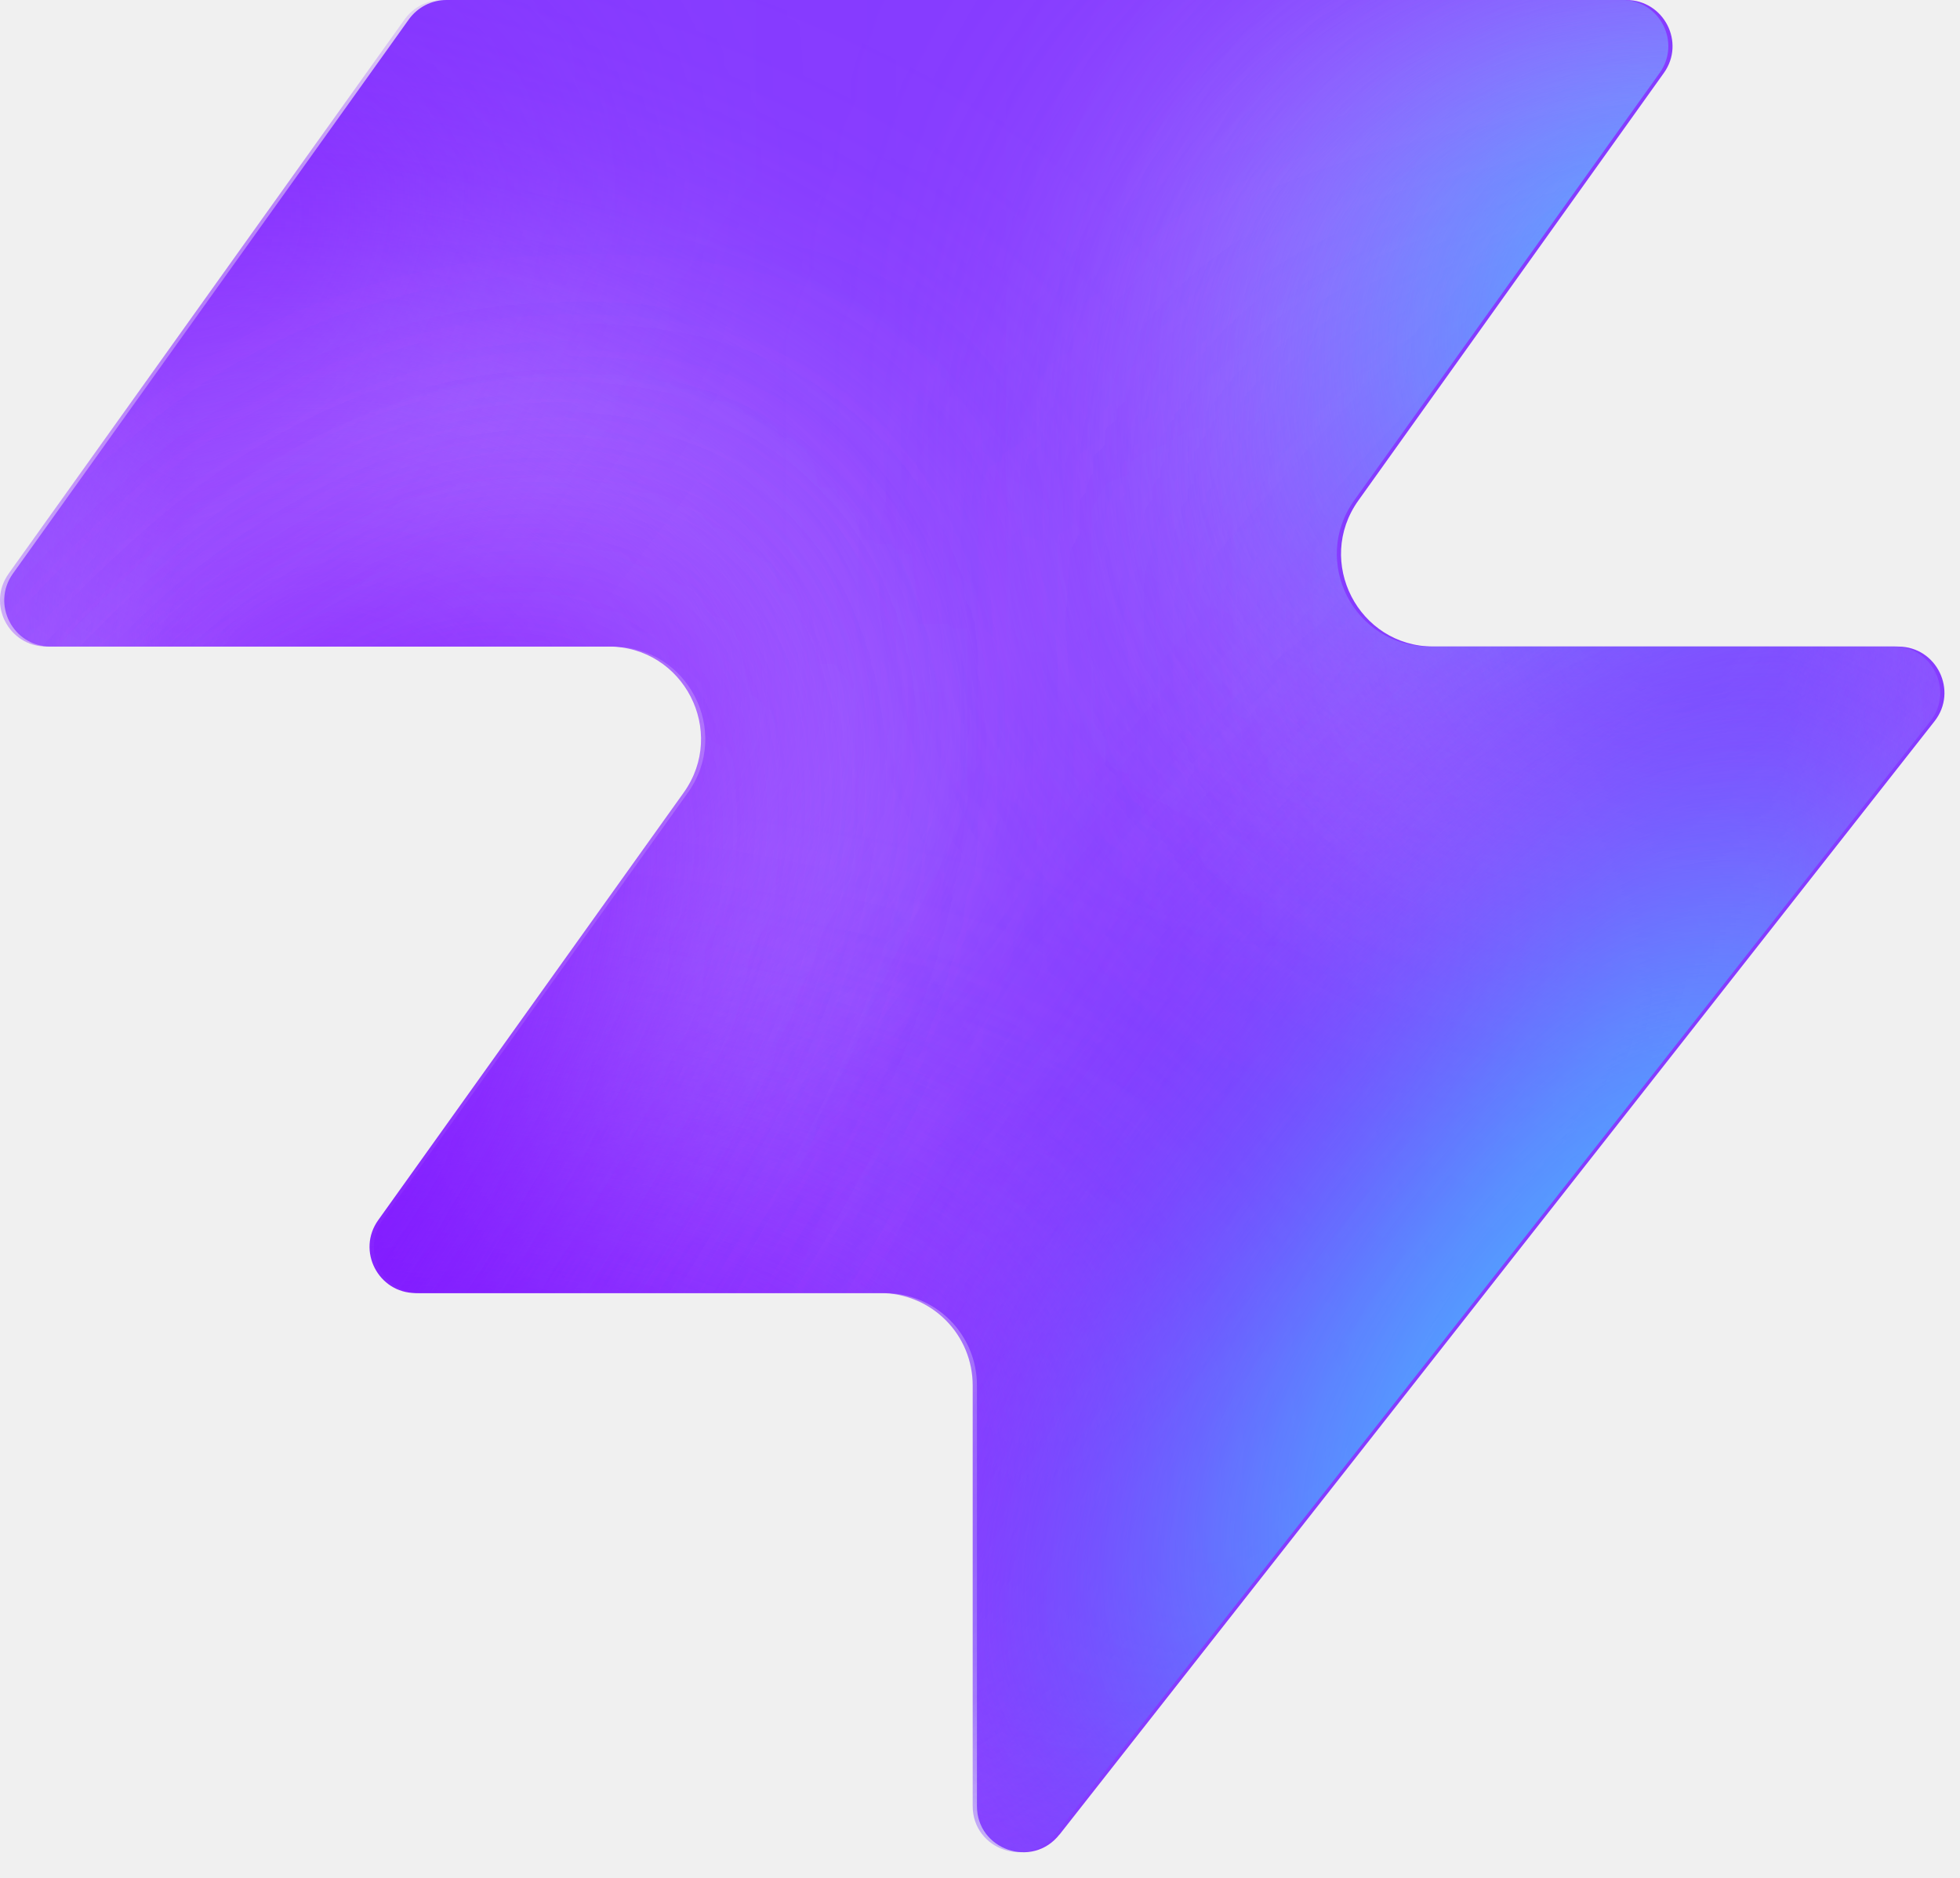
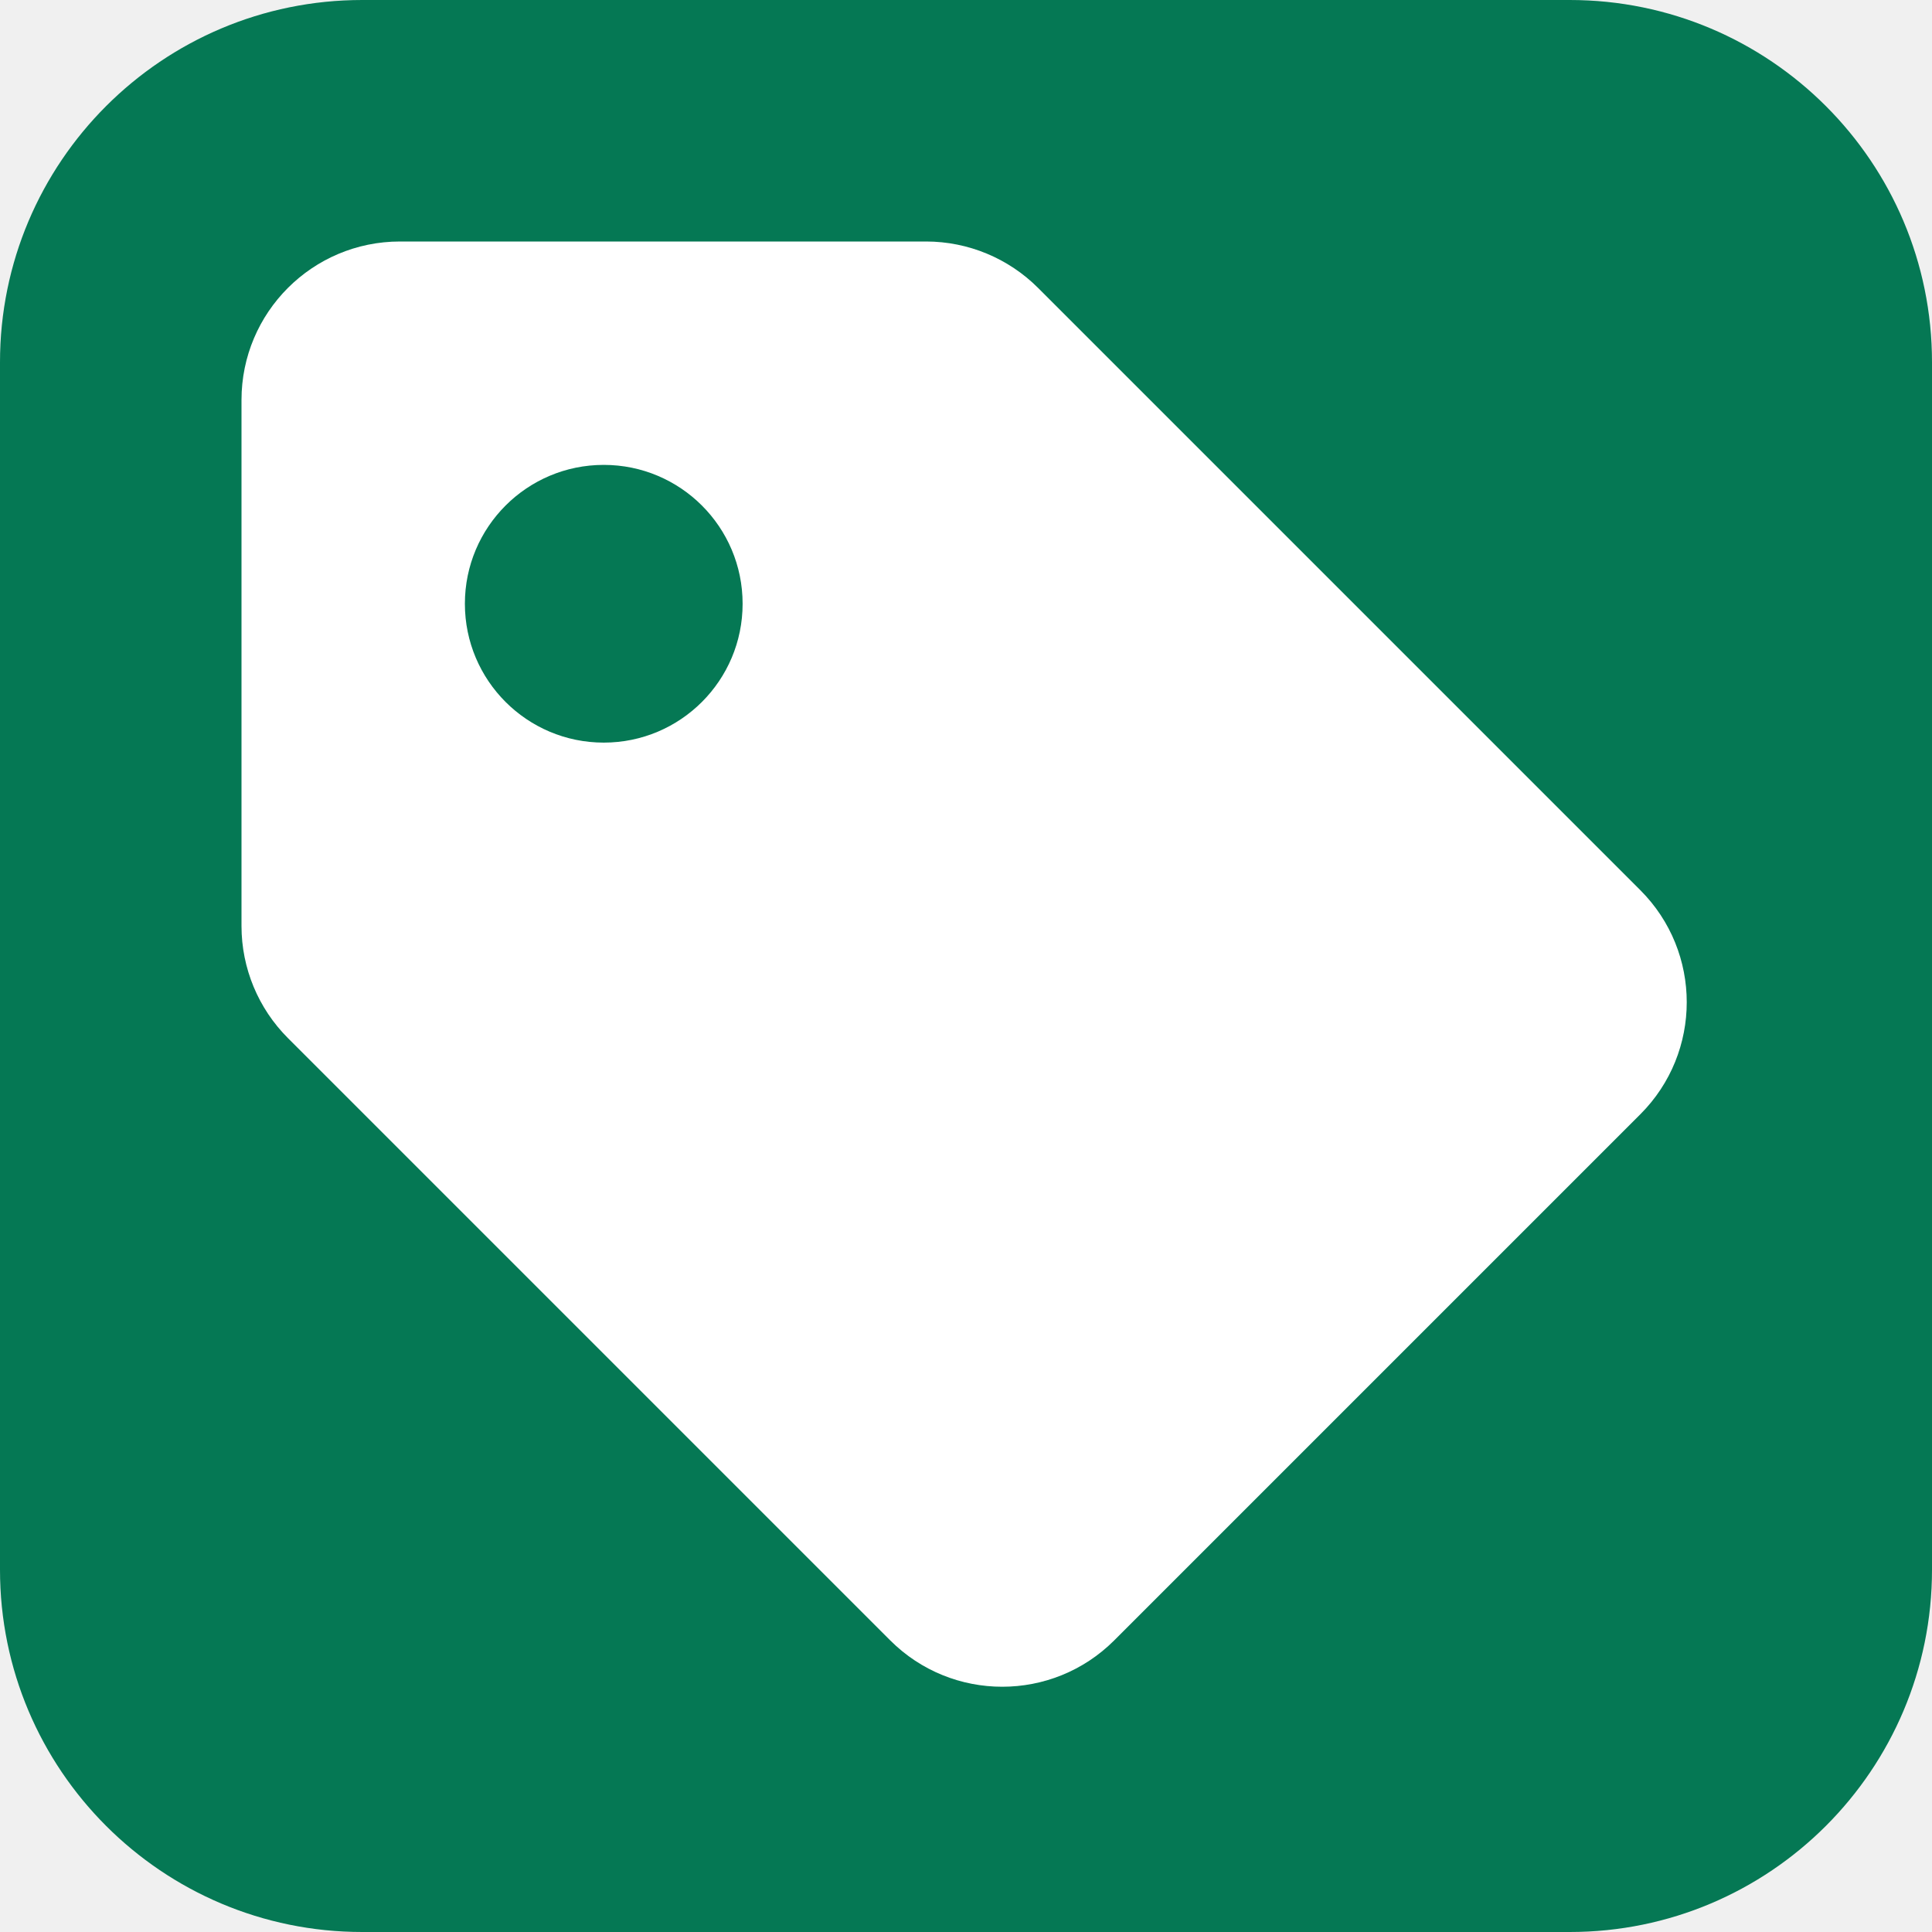
- <svg xmlns="http://www.w3.org/2000/svg" width="48" height="46" fill="none" viewBox="0 0 48 46">
-   <path fill="#863bff" d="M25.946 44.938c-.664.845-2.021.375-2.021-.698V33.937a2.26 2.26 0 0 0-2.262-2.262H10.287c-.92 0-1.456-1.04-.92-1.788l7.48-10.471c1.07-1.497 0-3.578-1.842-3.578H1.237c-.92 0-1.456-1.04-.92-1.788L10.013.474c.214-.297.556-.474.92-.474h28.894c.92 0 1.456 1.04.92 1.788l-7.48 10.471c-1.07 1.498 0 3.579 1.842 3.579h11.377c.943 0 1.473 1.088.89 1.83L25.947 44.94z" style="fill:#863bff;fill:color(display-p3 .525 .23 1);fill-opacity:1" />
-   <mask id="a" width="48" height="46" x="0" y="0" maskUnits="userSpaceOnUse" style="mask-type:alpha">
-     <path fill="#000" d="M25.842 44.938c-.664.844-2.021.375-2.021-.698V33.937a2.26 2.26 0 0 0-2.262-2.262H10.183c-.92 0-1.456-1.04-.92-1.788l7.48-10.471c1.07-1.498 0-3.579-1.842-3.579H1.133c-.92 0-1.456-1.04-.92-1.787L9.91.473c.214-.297.556-.474.92-.474h28.894c.92 0 1.456 1.04.92 1.788l-7.48 10.471c-1.07 1.498 0 3.578 1.842 3.578h11.377c.943 0 1.473 1.088.89 1.832L25.843 44.94z" style="fill:#000;fill-opacity:1" />
-   </mask>
-   <g mask="url(#a)">
-     <g filter="url(#b)">
-       <ellipse cx="5.508" cy="14.704" fill="#ede6ff" rx="5.508" ry="14.704" style="fill:#ede6ff;fill:color(display-p3 .927 .903 1);fill-opacity:1" transform="matrix(.00324 1 1 -.00324 -4.47 31.516)" />
-     </g>
-     <g filter="url(#c)">
-       <ellipse cx="10.399" cy="29.851" fill="#ede6ff" rx="10.399" ry="29.851" style="fill:#ede6ff;fill:color(display-p3 .927 .903 1);fill-opacity:1" transform="matrix(.00324 1 1 -.00324 -39.328 7.883)" />
-     </g>
-     <g filter="url(#d)">
-       <ellipse cx="5.508" cy="30.487" fill="#7e14ff" rx="5.508" ry="30.487" style="fill:#7e14ff;fill:color(display-p3 .492 .077 1);fill-opacity:1" transform="rotate(89.814 -25.913 -14.639)scale(1 -1)" />
-     </g>
-     <g filter="url(#e)">
-       <ellipse cx="5.508" cy="30.599" fill="#7e14ff" rx="5.508" ry="30.599" style="fill:#7e14ff;fill:color(display-p3 .492 .077 1);fill-opacity:1" transform="rotate(89.814 -32.644 -3.334)scale(1 -1)" />
-     </g>
-     <g filter="url(#f)">
-       <ellipse cx="5.508" cy="30.599" fill="#7e14ff" rx="5.508" ry="30.599" style="fill:#7e14ff;fill:color(display-p3 .492 .077 1);fill-opacity:1" transform="matrix(.00324 1 1 -.00324 -34.34 30.47)" />
-     </g>
-     <g filter="url(#g)">
-       <ellipse cx="14.072" cy="22.078" fill="#ede6ff" rx="14.072" ry="22.078" style="fill:#ede6ff;fill:color(display-p3 .927 .903 1);fill-opacity:1" transform="rotate(93.35 24.506 48.493)scale(-1 1)" />
-     </g>
-     <g filter="url(#h)">
-       <ellipse cx="3.47" cy="21.501" fill="#7e14ff" rx="3.47" ry="21.501" style="fill:#7e14ff;fill:color(display-p3 .492 .077 1);fill-opacity:1" transform="rotate(89.009 28.708 47.59)scale(-1 1)" />
-     </g>
-     <g filter="url(#i)">
-       <ellipse cx="3.47" cy="21.501" fill="#7e14ff" rx="3.47" ry="21.501" style="fill:#7e14ff;fill:color(display-p3 .492 .077 1);fill-opacity:1" transform="rotate(89.009 28.708 47.59)scale(-1 1)" />
-     </g>
-     <g filter="url(#j)">
-       <ellipse cx=".387" cy="8.972" fill="#7e14ff" rx="4.407" ry="29.108" style="fill:#7e14ff;fill:color(display-p3 .492 .077 1);fill-opacity:1" transform="rotate(39.51 .387 8.972)" />
-     </g>
-     <g filter="url(#k)">
-       <ellipse cx="47.523" cy="-6.092" fill="#7e14ff" rx="4.407" ry="29.108" style="fill:#7e14ff;fill:color(display-p3 .492 .077 1);fill-opacity:1" transform="rotate(37.892 47.523 -6.092)" />
-     </g>
-     <g filter="url(#l)">
-       <ellipse cx="41.412" cy="6.333" fill="#47bfff" rx="5.971" ry="9.665" style="fill:#47bfff;fill:color(display-p3 .28 .748 1);fill-opacity:1" transform="rotate(37.892 41.412 6.333)" />
-     </g>
-     <g filter="url(#m)">
-       <ellipse cx="-1.879" cy="38.332" fill="#7e14ff" rx="4.407" ry="29.108" style="fill:#7e14ff;fill:color(display-p3 .492 .077 1);fill-opacity:1" transform="rotate(37.892 -1.88 38.332)" />
-     </g>
-     <g filter="url(#n)">
-       <ellipse cx="-1.879" cy="38.332" fill="#7e14ff" rx="4.407" ry="29.108" style="fill:#7e14ff;fill:color(display-p3 .492 .077 1);fill-opacity:1" transform="rotate(37.892 -1.88 38.332)" />
-     </g>
-     <g filter="url(#o)">
-       <ellipse cx="35.651" cy="29.907" fill="#7e14ff" rx="4.407" ry="29.108" style="fill:#7e14ff;fill:color(display-p3 .492 .077 1);fill-opacity:1" transform="rotate(37.892 35.651 29.907)" />
-     </g>
-     <g filter="url(#p)">
-       <ellipse cx="38.418" cy="32.4" fill="#47bfff" rx="5.971" ry="15.297" style="fill:#47bfff;fill:color(display-p3 .28 .748 1);fill-opacity:1" transform="rotate(37.892 38.418 32.4)" />
-     </g>
-   </g>
-   <defs>
-     <filter id="b" width="60.045" height="41.654" x="-19.77" y="16.149" color-interpolation-filters="sRGB" filterUnits="userSpaceOnUse">
-       <feFlood flood-opacity="0" result="BackgroundImageFix" />
-       <feBlend in="SourceGraphic" in2="BackgroundImageFix" result="shape" />
-       <feGaussianBlur result="effect1_foregroundBlur_2002_17158" stdDeviation="7.659" />
-     </filter>
-     <filter id="c" width="90.34" height="51.437" x="-54.613" y="-7.533" color-interpolation-filters="sRGB" filterUnits="userSpaceOnUse">
-       <feFlood flood-opacity="0" result="BackgroundImageFix" />
-       <feBlend in="SourceGraphic" in2="BackgroundImageFix" result="shape" />
-       <feGaussianBlur result="effect1_foregroundBlur_2002_17158" stdDeviation="7.659" />
-     </filter>
-     <filter id="d" width="79.355" height="29.4" x="-49.64" y="2.03" color-interpolation-filters="sRGB" filterUnits="userSpaceOnUse">
-       <feFlood flood-opacity="0" result="BackgroundImageFix" />
-       <feBlend in="SourceGraphic" in2="BackgroundImageFix" result="shape" />
-       <feGaussianBlur result="effect1_foregroundBlur_2002_17158" stdDeviation="4.596" />
-     </filter>
-     <filter id="e" width="79.579" height="29.4" x="-45.045" y="20.029" color-interpolation-filters="sRGB" filterUnits="userSpaceOnUse">
-       <feFlood flood-opacity="0" result="BackgroundImageFix" />
-       <feBlend in="SourceGraphic" in2="BackgroundImageFix" result="shape" />
-       <feGaussianBlur result="effect1_foregroundBlur_2002_17158" stdDeviation="4.596" />
-     </filter>
-     <filter id="f" width="79.579" height="29.4" x="-43.513" y="21.178" color-interpolation-filters="sRGB" filterUnits="userSpaceOnUse">
-       <feFlood flood-opacity="0" result="BackgroundImageFix" />
-       <feBlend in="SourceGraphic" in2="BackgroundImageFix" result="shape" />
-       <feGaussianBlur result="effect1_foregroundBlur_2002_17158" stdDeviation="4.596" />
-     </filter>
-     <filter id="g" width="74.749" height="58.852" x="15.756" y="-17.901" color-interpolation-filters="sRGB" filterUnits="userSpaceOnUse">
-       <feFlood flood-opacity="0" result="BackgroundImageFix" />
-       <feBlend in="SourceGraphic" in2="BackgroundImageFix" result="shape" />
-       <feGaussianBlur result="effect1_foregroundBlur_2002_17158" stdDeviation="7.659" />
-     </filter>
-     <filter id="h" width="61.377" height="25.362" x="23.548" y="2.284" color-interpolation-filters="sRGB" filterUnits="userSpaceOnUse">
-       <feFlood flood-opacity="0" result="BackgroundImageFix" />
-       <feBlend in="SourceGraphic" in2="BackgroundImageFix" result="shape" />
-       <feGaussianBlur result="effect1_foregroundBlur_2002_17158" stdDeviation="4.596" />
-     </filter>
-     <filter id="i" width="61.377" height="25.362" x="23.548" y="2.284" color-interpolation-filters="sRGB" filterUnits="userSpaceOnUse">
-       <feFlood flood-opacity="0" result="BackgroundImageFix" />
-       <feBlend in="SourceGraphic" in2="BackgroundImageFix" result="shape" />
-       <feGaussianBlur result="effect1_foregroundBlur_2002_17158" stdDeviation="4.596" />
-     </filter>
-     <filter id="j" width="56.045" height="63.649" x="-27.636" y="-22.853" color-interpolation-filters="sRGB" filterUnits="userSpaceOnUse">
-       <feFlood flood-opacity="0" result="BackgroundImageFix" />
-       <feBlend in="SourceGraphic" in2="BackgroundImageFix" result="shape" />
-       <feGaussianBlur result="effect1_foregroundBlur_2002_17158" stdDeviation="4.596" />
-     </filter>
-     <filter id="k" width="54.814" height="64.646" x="20.116" y="-38.415" color-interpolation-filters="sRGB" filterUnits="userSpaceOnUse">
-       <feFlood flood-opacity="0" result="BackgroundImageFix" />
-       <feBlend in="SourceGraphic" in2="BackgroundImageFix" result="shape" />
-       <feGaussianBlur result="effect1_foregroundBlur_2002_17158" stdDeviation="4.596" />
-     </filter>
-     <filter id="l" width="33.541" height="35.313" x="24.641" y="-11.323" color-interpolation-filters="sRGB" filterUnits="userSpaceOnUse">
-       <feFlood flood-opacity="0" result="BackgroundImageFix" />
-       <feBlend in="SourceGraphic" in2="BackgroundImageFix" result="shape" />
-       <feGaussianBlur result="effect1_foregroundBlur_2002_17158" stdDeviation="4.596" />
-     </filter>
-     <filter id="m" width="54.814" height="64.646" x="-29.286" y="6.009" color-interpolation-filters="sRGB" filterUnits="userSpaceOnUse">
-       <feFlood flood-opacity="0" result="BackgroundImageFix" />
-       <feBlend in="SourceGraphic" in2="BackgroundImageFix" result="shape" />
-       <feGaussianBlur result="effect1_foregroundBlur_2002_17158" stdDeviation="4.596" />
-     </filter>
-     <filter id="n" width="54.814" height="64.646" x="-29.286" y="6.009" color-interpolation-filters="sRGB" filterUnits="userSpaceOnUse">
-       <feFlood flood-opacity="0" result="BackgroundImageFix" />
-       <feBlend in="SourceGraphic" in2="BackgroundImageFix" result="shape" />
-       <feGaussianBlur result="effect1_foregroundBlur_2002_17158" stdDeviation="4.596" />
-     </filter>
-     <filter id="o" width="54.814" height="64.646" x="8.244" y="-2.416" color-interpolation-filters="sRGB" filterUnits="userSpaceOnUse">
-       <feFlood flood-opacity="0" result="BackgroundImageFix" />
-       <feBlend in="SourceGraphic" in2="BackgroundImageFix" result="shape" />
-       <feGaussianBlur result="effect1_foregroundBlur_2002_17158" stdDeviation="4.596" />
-     </filter>
-     <filter id="p" width="39.409" height="43.623" x="18.713" y="10.588" color-interpolation-filters="sRGB" filterUnits="userSpaceOnUse">
-       <feFlood flood-opacity="0" result="BackgroundImageFix" />
-       <feBlend in="SourceGraphic" in2="BackgroundImageFix" result="shape" />
-       <feGaussianBlur result="effect1_foregroundBlur_2002_17158" stdDeviation="4.596" />
-     </filter>
-   </defs>
+ <svg xmlns="http://www.w3.org/2000/svg" viewBox="0 0 16 16">
+   <rect width="16" height="16" rx="3" fill="#057854" />
+   <path fill="#fff" transform="translate(.985 .985) scale(.4375)" d="M17.4 3.2 28.8 14.6a3 3 0 0 1 0 4.24l-9.96 9.96a3 3 0 0 1-4.24 0L3.2 17.4A3 3 0 0 1 2.32 15.28V5.32A3 3 0 0 1 5.32 2.32h9.96a3 3 0 0 1 2.12.88Z" />
+   <circle cx="5" cy="5" r="1.15" fill="#057854" />
</svg>
